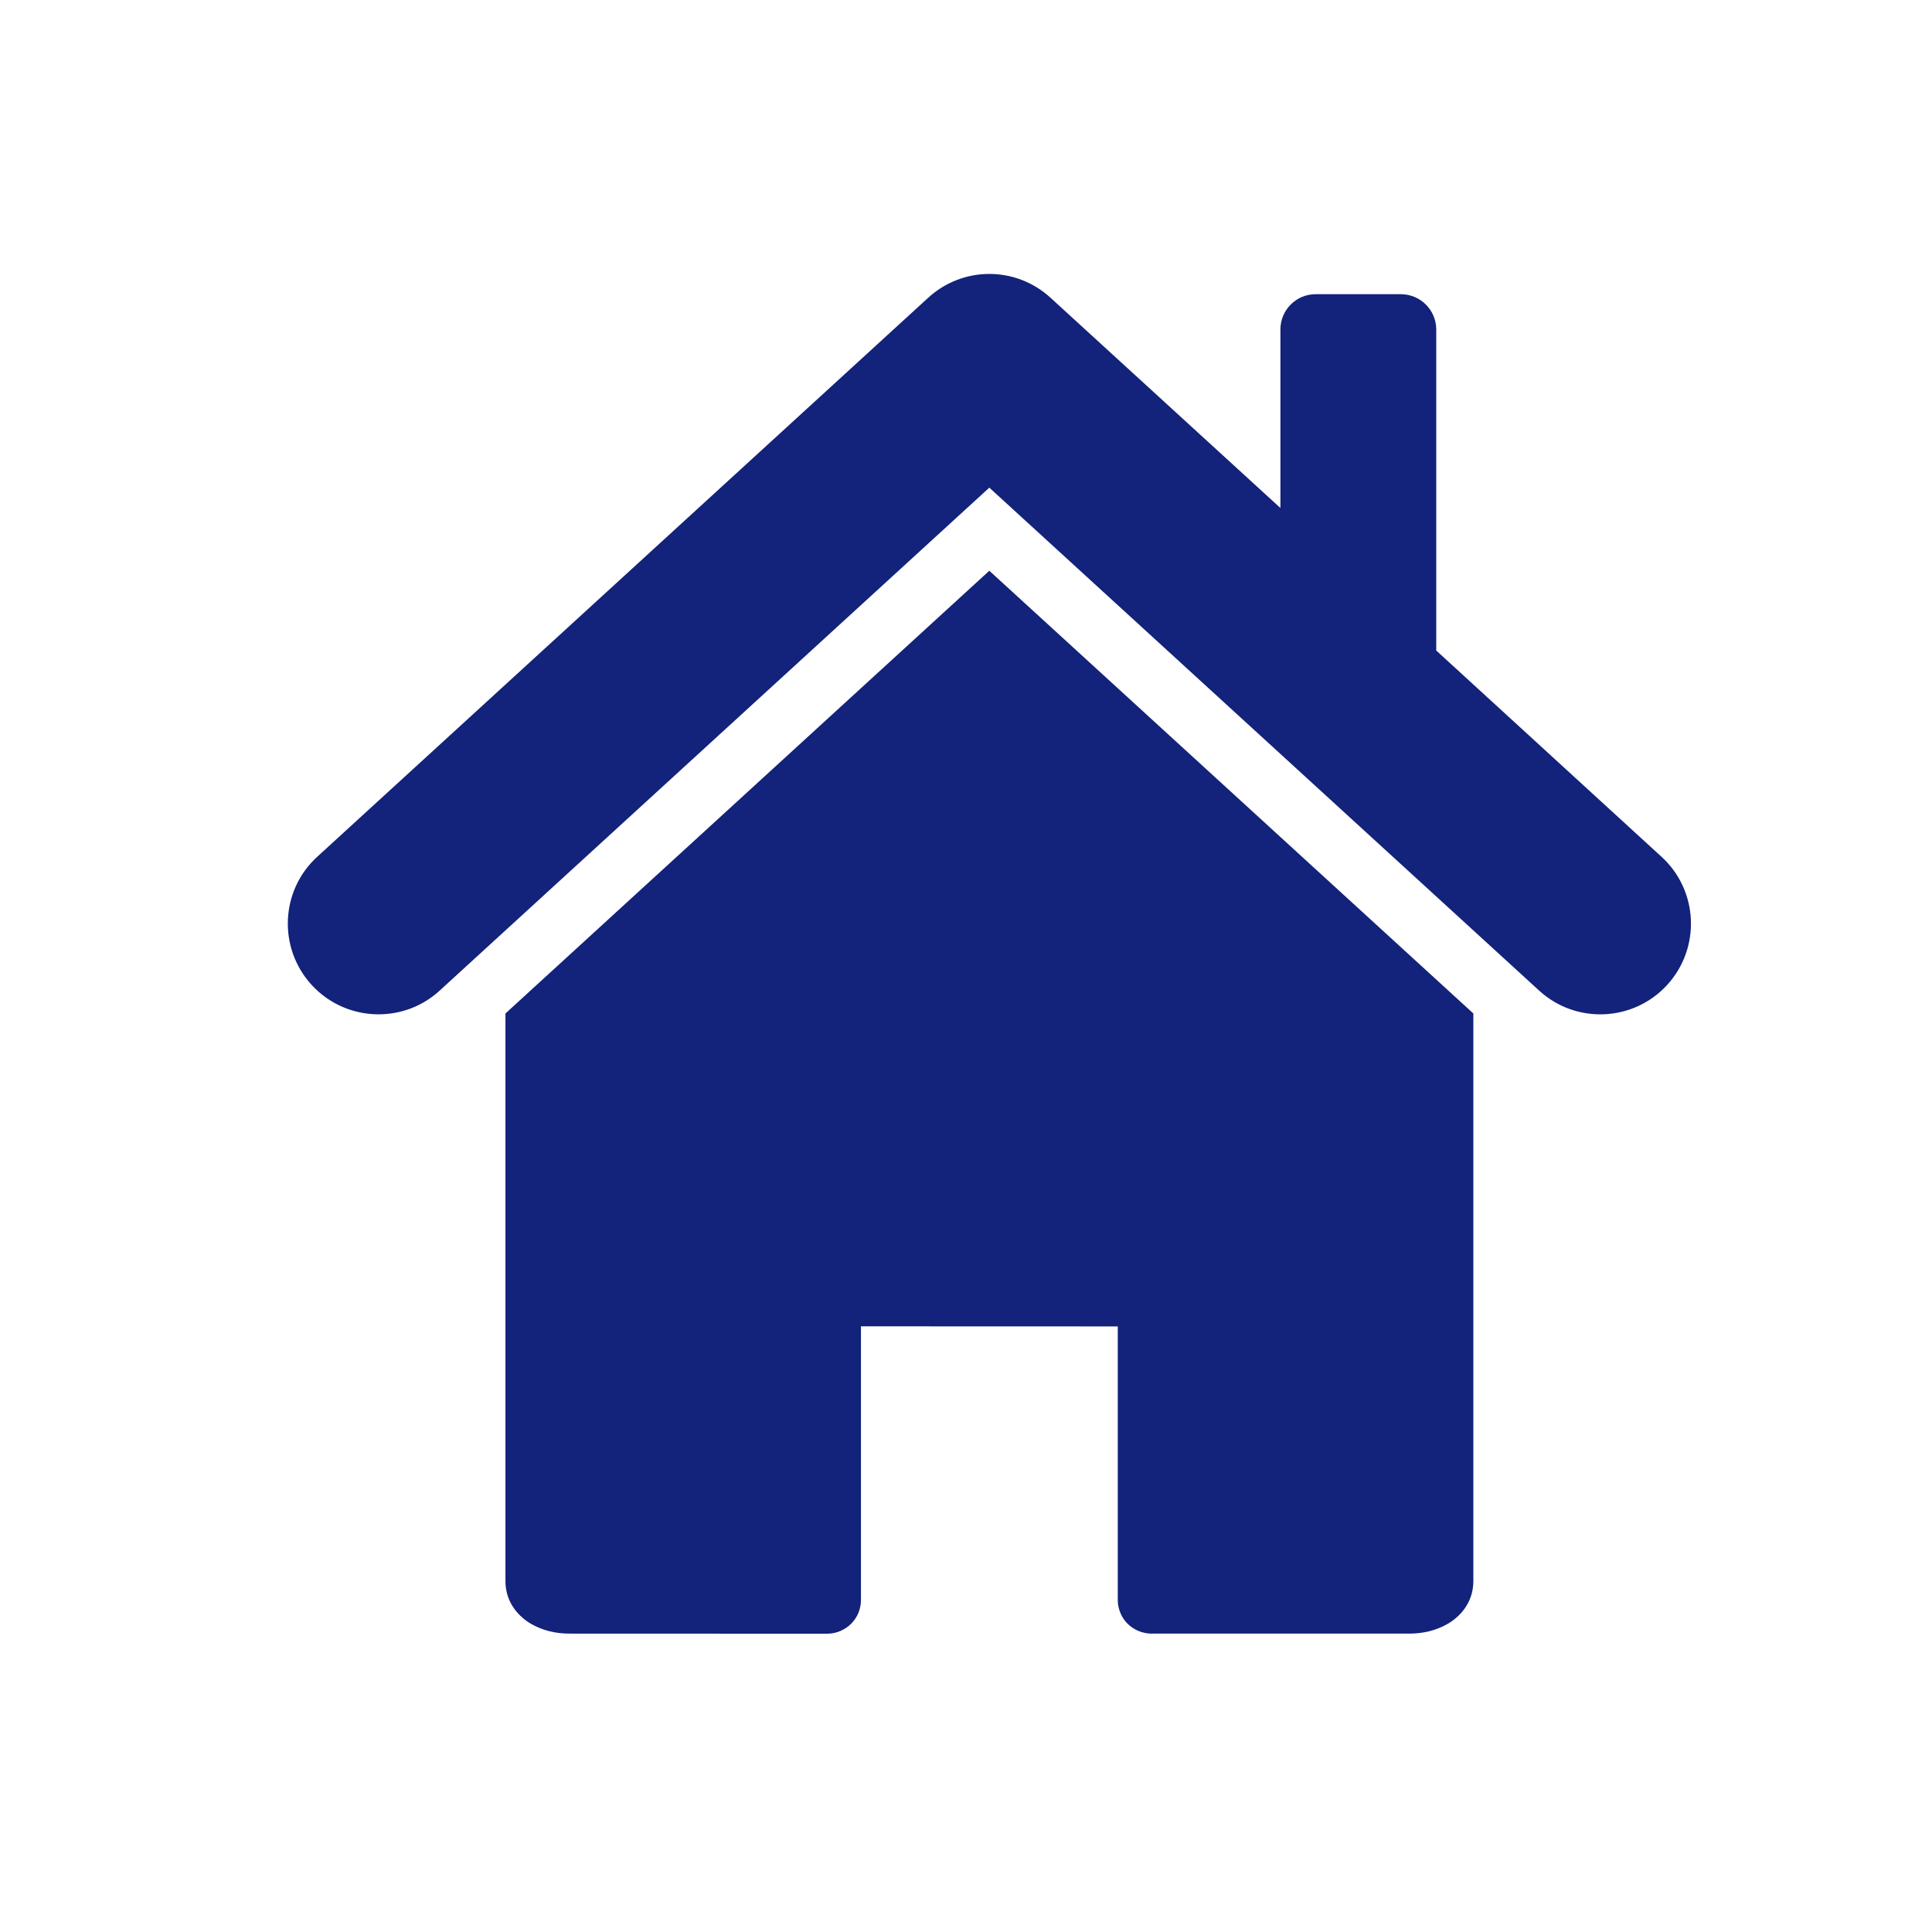
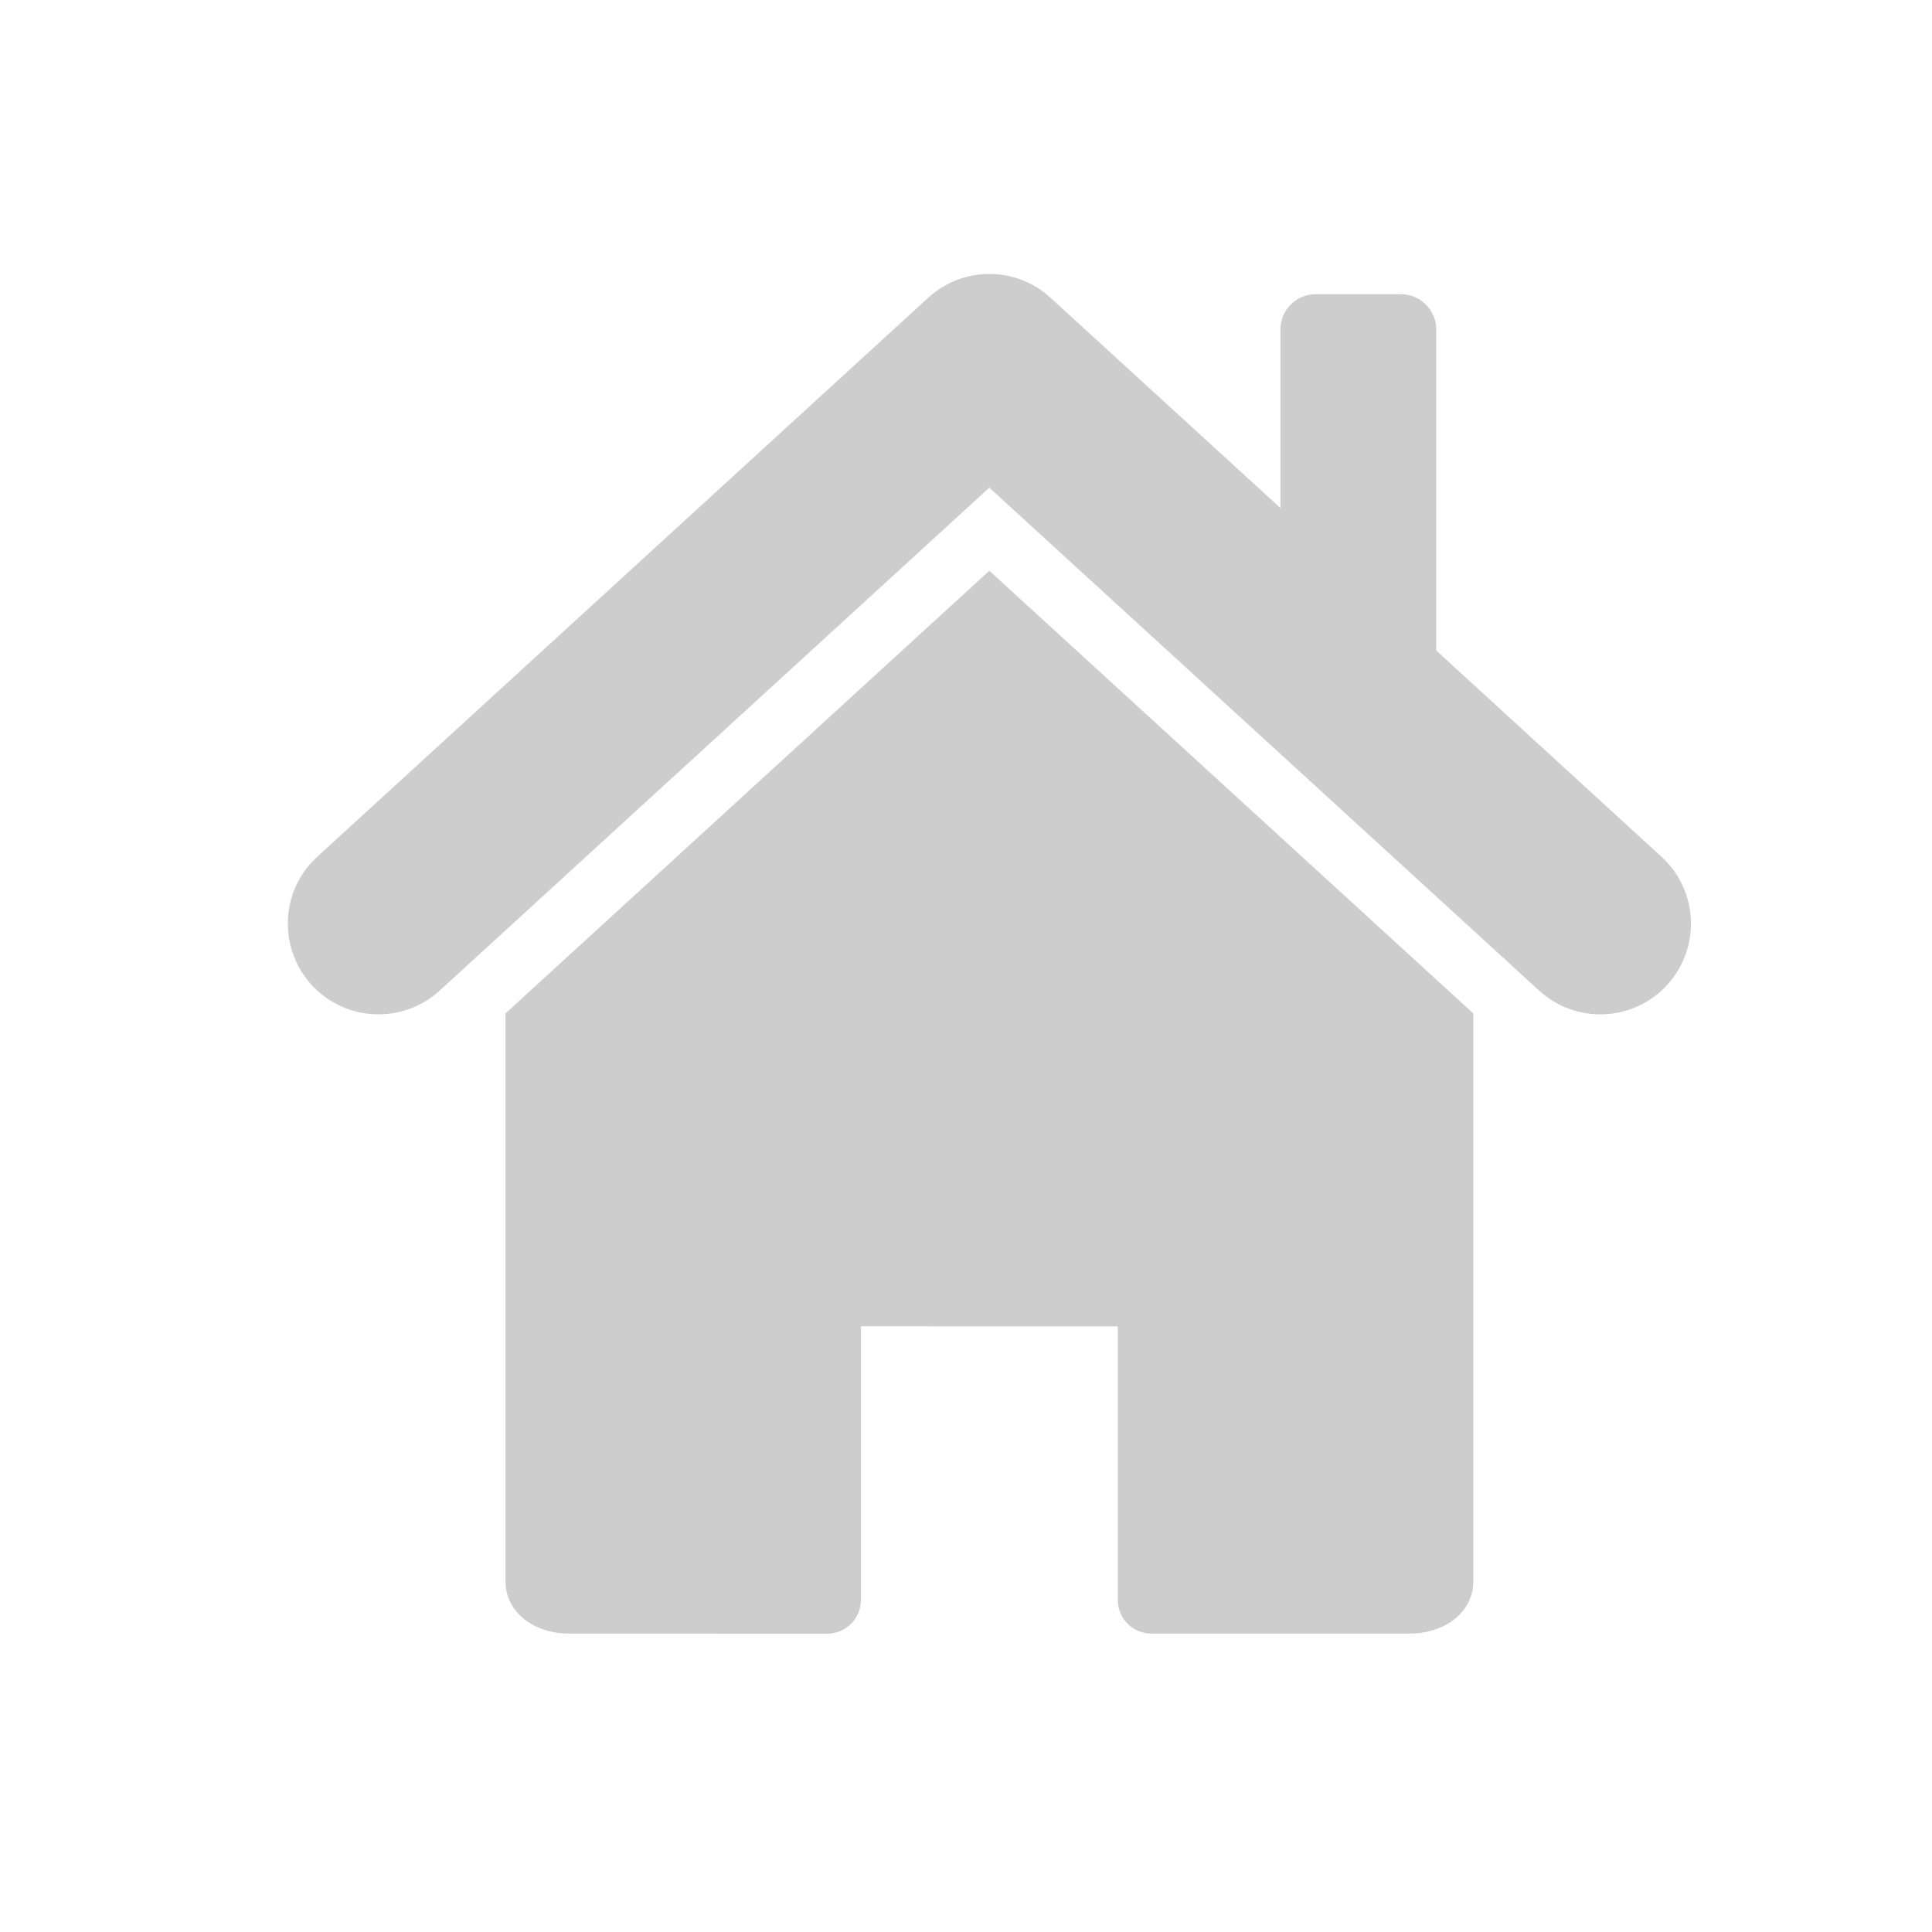
<svg xmlns="http://www.w3.org/2000/svg" t="1560967638934" class="icon" style="" viewBox="0 0 1024 1024" version="1.1" p-id="1118" width="200" height="200">
  <defs>
    <style type="text/css" />
  </defs>
-   <path d="M267.906 537.159v301.379c0.187 11.409 7.559 18.642 13.542 22.132 6.307 3.606 13.17 5.183 20.406 5.183l136.62 0.047c4.684 0 9.322-1.995 12.614-5.228 3.385-3.352 5.241-7.988 5.241-12.661v-145.027l136.11 0.047v144.979c0 4.672 1.9 9.31 5.24 12.661 3.34 3.234 7.929 5.182 12.66 5.182h136.528c7.327 0 14.145-1.577 20.451-5.182 6.028-3.49 13.357-10.724 13.588-22.132v-301.379l-256.546-234.656-256.453 234.656zM761.242 344.795v-170.15c0-10.296-8.394-18.712-18.782-18.712h-45.171c-10.342 0-18.642 8.417-18.642 18.712v94.606l-121.826-111.415c-18.411-16.857-46.467-16.857-64.878 0l-323.788 296.254c-19.569 17.842-20.916 48.276-3.015 67.892 9.46 10.342 22.446 15.629 35.476 15.629 11.64 0 23.234-4.128 32.463-12.614l291.28-266.528 291.373 266.528c19.569 17.947 50.039 16.614 67.94-3.015 17.9-19.616 16.508-50.050-3.060-67.892l-119.369-109.294zM267.906 537.159v301.379c0.187 11.409 7.559 18.642 13.542 22.132 6.307 3.606 13.17 5.183 20.406 5.183l136.62 0.047c4.684 0 9.322-1.995 12.614-5.228 3.385-3.352 5.241-7.988 5.241-12.661v-145.027l136.11 0.047v144.979c0 4.672 1.9 9.31 5.24 12.661 3.34 3.234 7.929 5.182 12.66 5.182h136.528c7.327 0 14.145-1.577 20.451-5.182 6.028-3.49 13.357-10.724 13.588-22.132v-301.379l-256.546-234.656-256.453 234.656zM761.242 344.795v-170.15c0-10.296-8.394-18.712-18.782-18.712h-45.171c-10.342 0-18.642 8.417-18.642 18.712v94.606l-121.826-111.415c-18.411-16.857-46.467-16.857-64.878 0l-323.788 296.254c-19.569 17.842-20.916 48.276-3.015 67.892 9.46 10.342 22.446 15.629 35.476 15.629 11.64 0 23.234-4.128 32.463-12.614l291.28-266.528 291.373 266.528c19.569 17.947 50.039 16.614 67.94-3.015 17.9-19.616 16.508-50.050-3.060-67.892l-119.369-109.294z" p-id="1119" fill="#13227a" />
+   <path d="M267.906 537.159v301.379c0.187 11.409 7.559 18.642 13.542 22.132 6.307 3.606 13.17 5.183 20.406 5.183l136.62 0.047c4.684 0 9.322-1.995 12.614-5.228 3.385-3.352 5.241-7.988 5.241-12.661v-145.027l136.11 0.047v144.979c0 4.672 1.9 9.31 5.24 12.661 3.34 3.234 7.929 5.182 12.66 5.182h136.528c7.327 0 14.145-1.577 20.451-5.182 6.028-3.49 13.357-10.724 13.588-22.132v-301.379l-256.546-234.656-256.453 234.656zM761.242 344.795v-170.15c0-10.296-8.394-18.712-18.782-18.712h-45.171c-10.342 0-18.642 8.417-18.642 18.712v94.606l-121.826-111.415c-18.411-16.857-46.467-16.857-64.878 0l-323.788 296.254c-19.569 17.842-20.916 48.276-3.015 67.892 9.46 10.342 22.446 15.629 35.476 15.629 11.64 0 23.234-4.128 32.463-12.614l291.28-266.528 291.373 266.528c19.569 17.947 50.039 16.614 67.94-3.015 17.9-19.616 16.508-50.050-3.060-67.892l-119.369-109.294zM267.906 537.159v301.379c0.187 11.409 7.559 18.642 13.542 22.132 6.307 3.606 13.17 5.183 20.406 5.183l136.62 0.047c4.684 0 9.322-1.995 12.614-5.228 3.385-3.352 5.241-7.988 5.241-12.661v-145.027l136.11 0.047v144.979c0 4.672 1.9 9.31 5.24 12.661 3.34 3.234 7.929 5.182 12.66 5.182h136.528c7.327 0 14.145-1.577 20.451-5.182 6.028-3.49 13.357-10.724 13.588-22.132v-301.379l-256.546-234.656-256.453 234.656zM761.242 344.795v-170.15c0-10.296-8.394-18.712-18.782-18.712h-45.171c-10.342 0-18.642 8.417-18.642 18.712v94.606l-121.826-111.415c-18.411-16.857-46.467-16.857-64.878 0l-323.788 296.254c-19.569 17.842-20.916 48.276-3.015 67.892 9.46 10.342 22.446 15.629 35.476 15.629 11.64 0 23.234-4.128 32.463-12.614l291.28-266.528 291.373 266.528c19.569 17.947 50.039 16.614 67.94-3.015 17.9-19.616 16.508-50.050-3.060-67.892l-119.369-109.294z" p-id="1119" fill="#cdcdcd" />
</svg>
